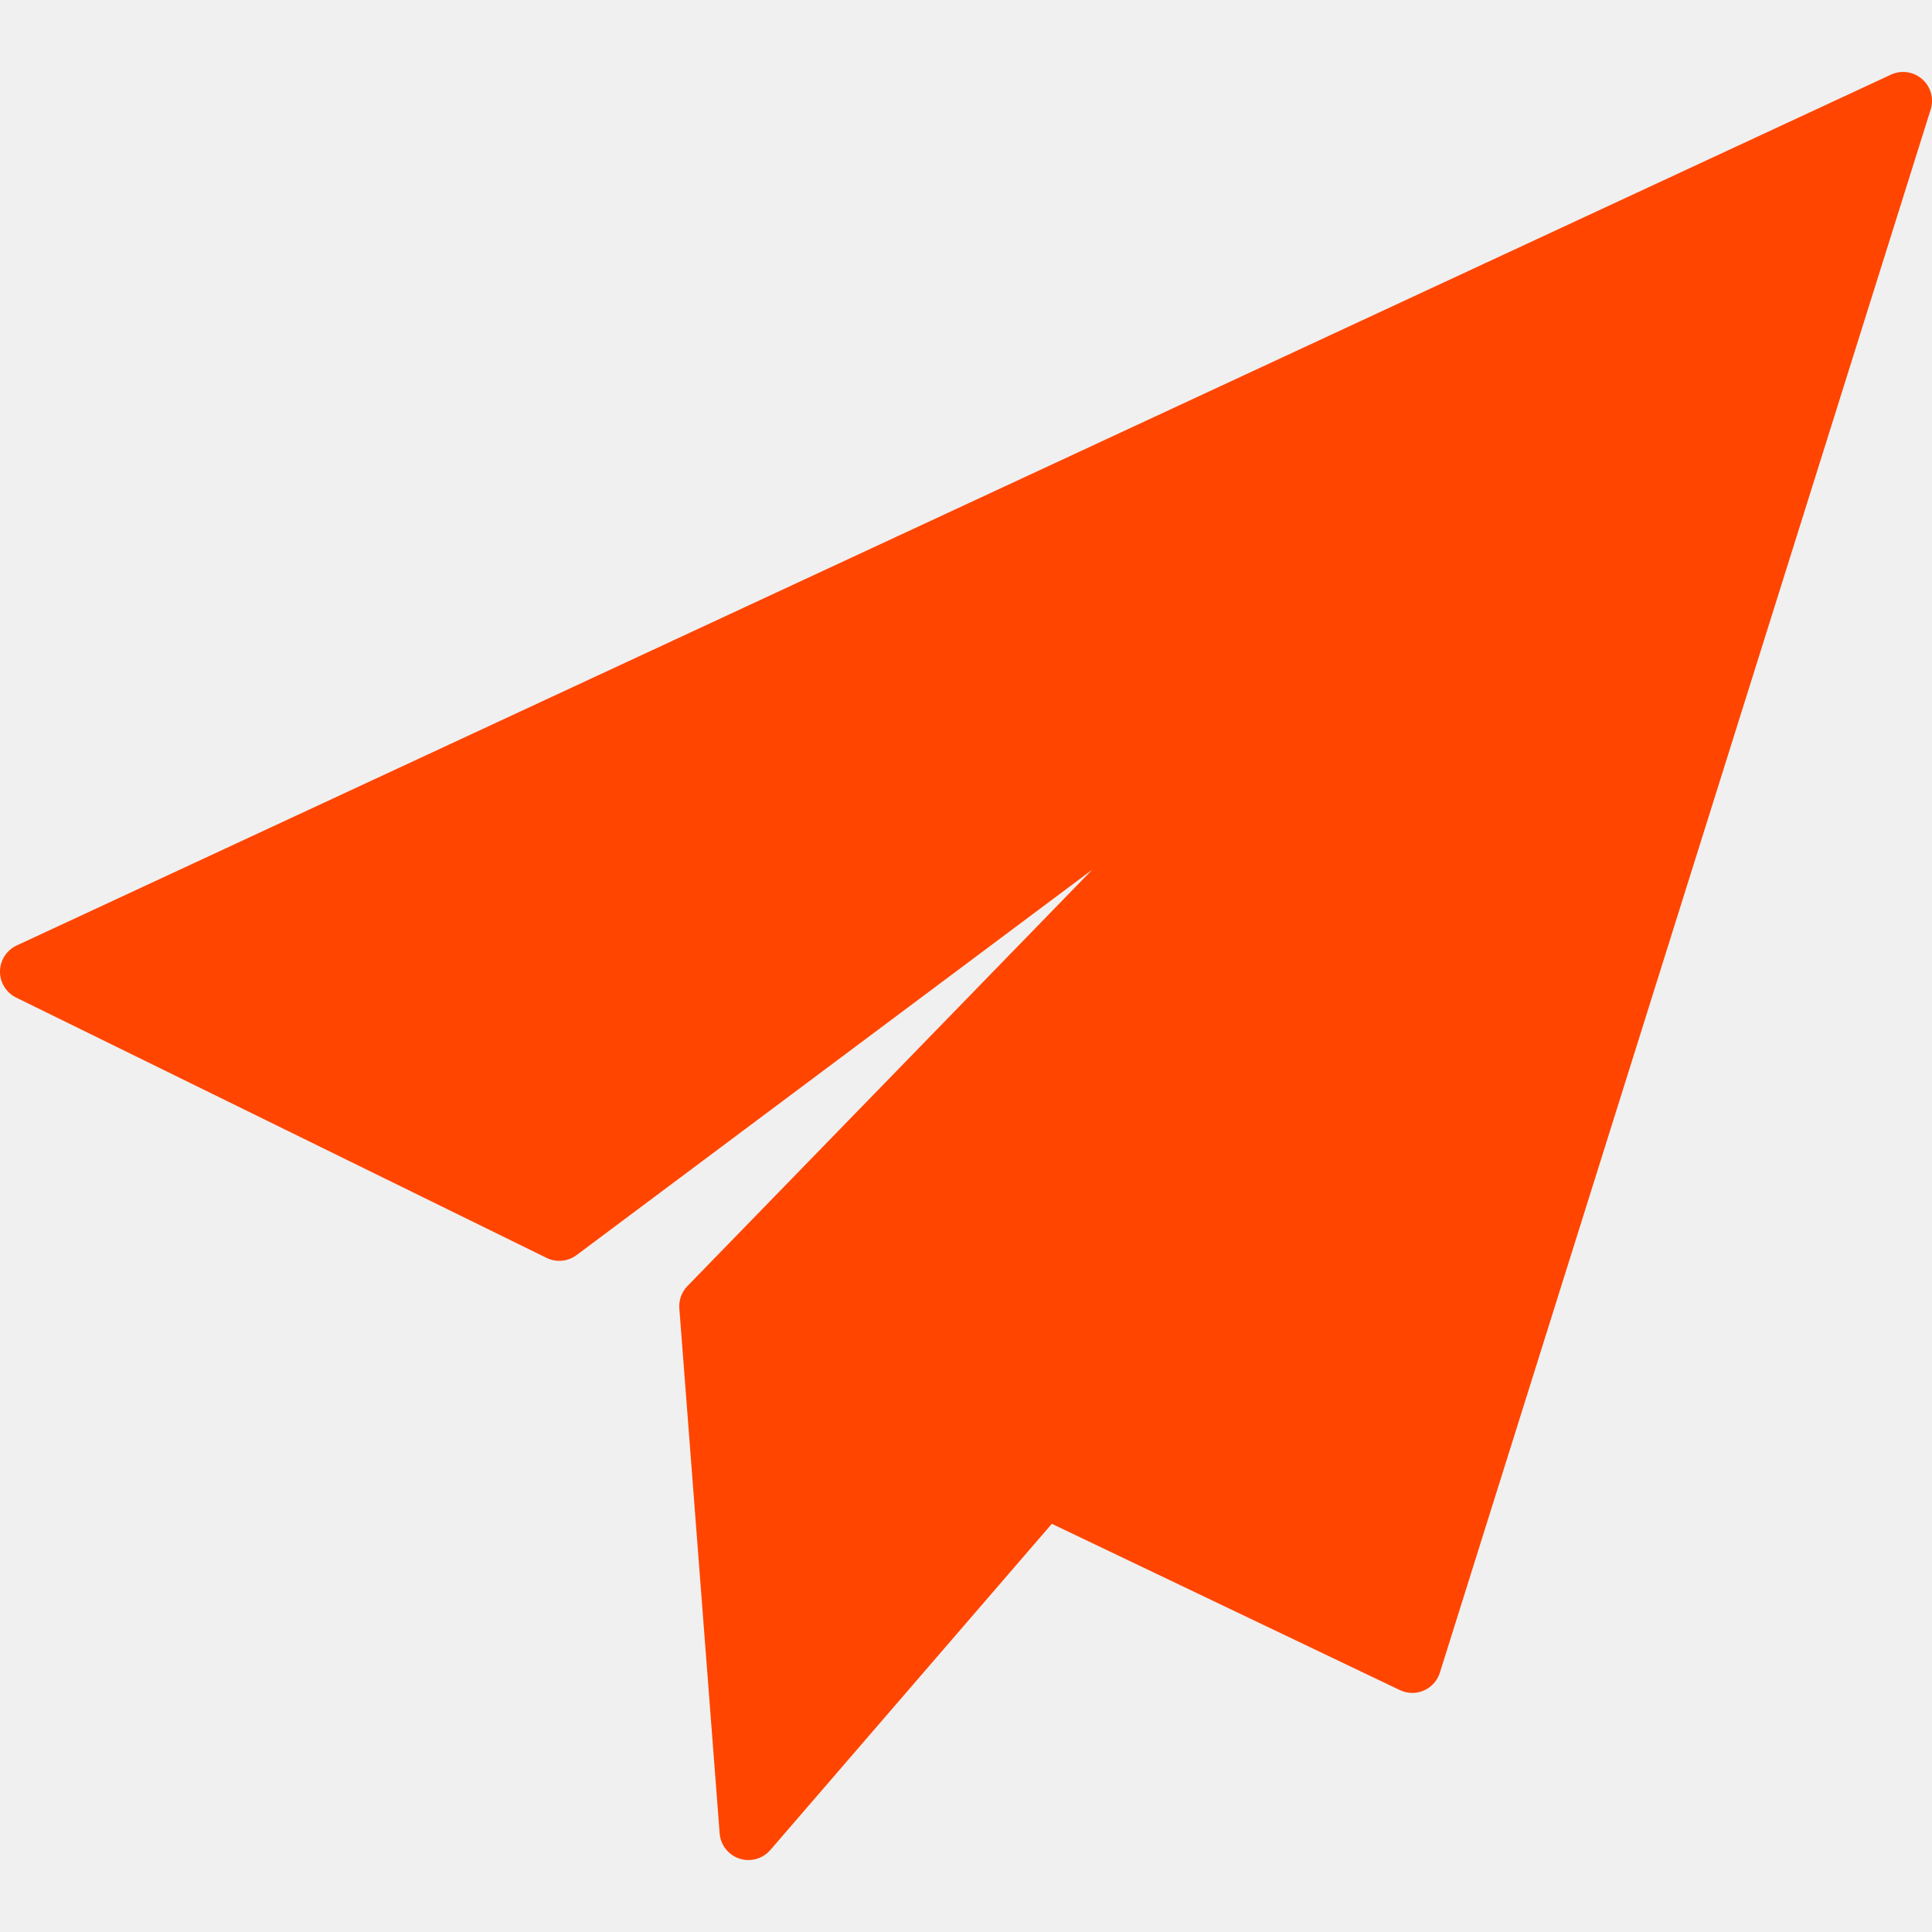
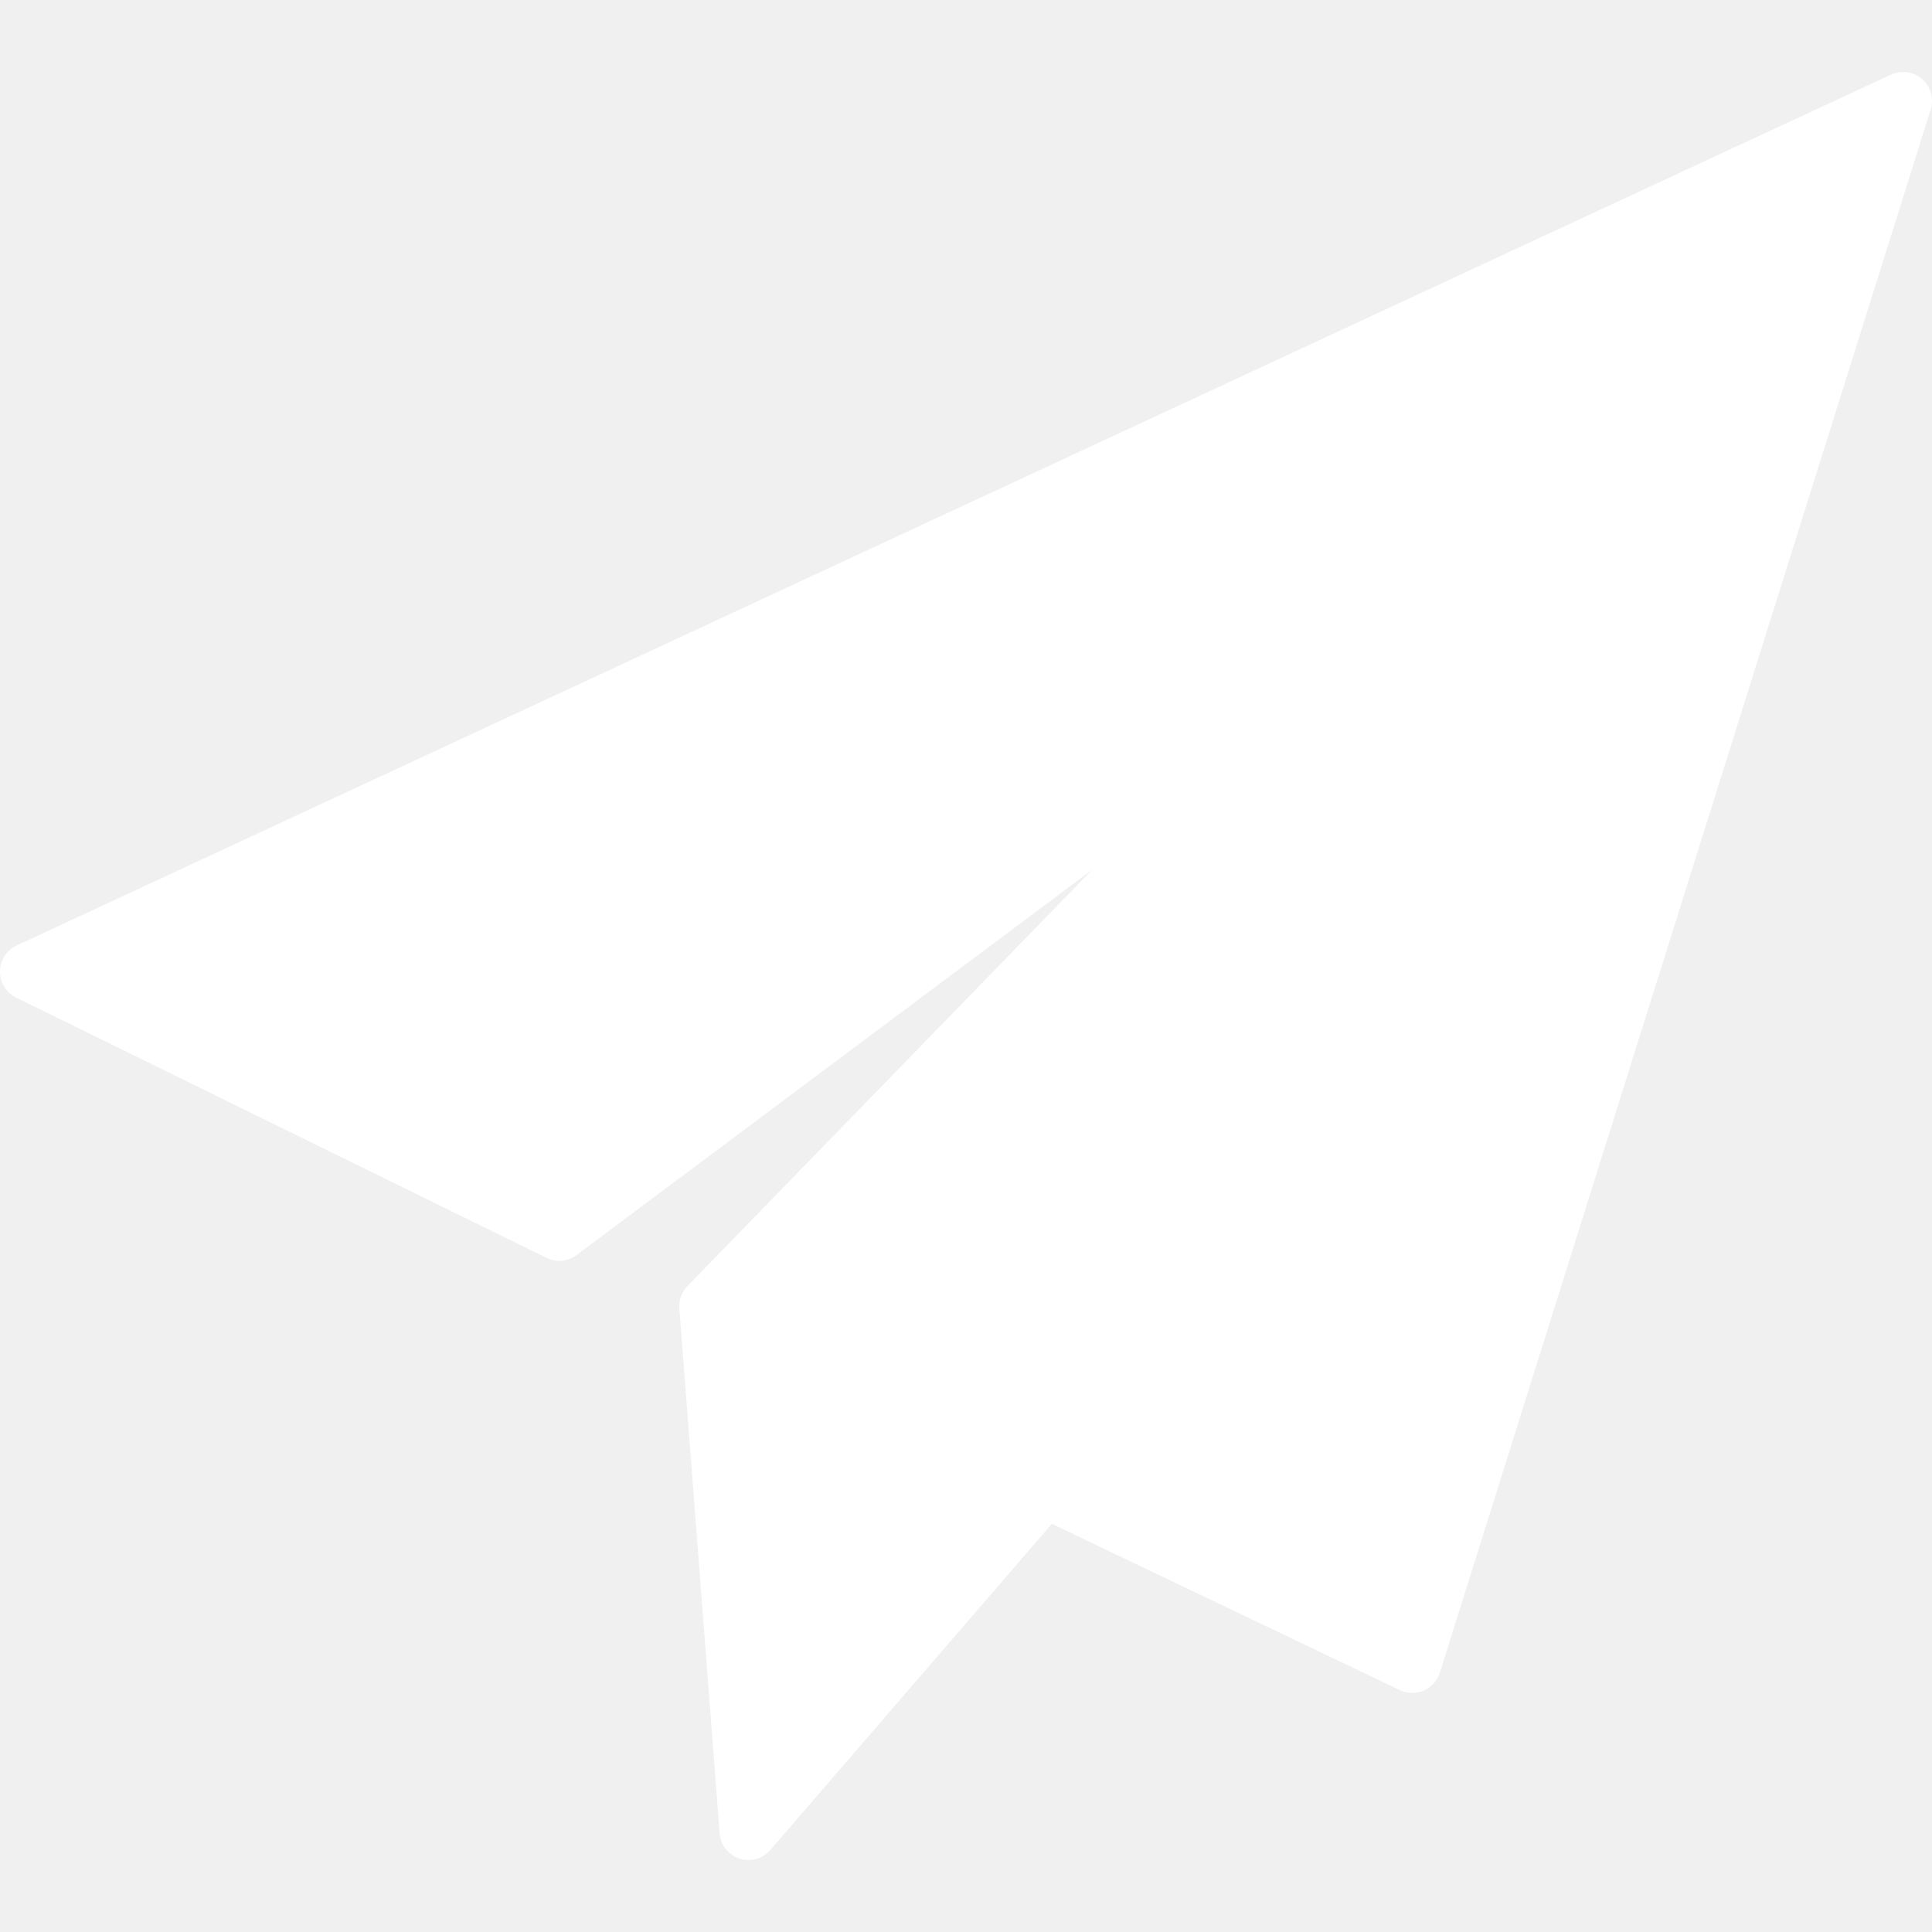
- <svg xmlns="http://www.w3.org/2000/svg" fill="#ff4500" height="800px" width="800px" version="1.1" id="Capa_1" viewBox="0 0 334.5 334.5" xml:space="preserve">
+ <svg xmlns="http://www.w3.org/2000/svg" fill="#fff" height="800px" width="800px" version="1.1" id="Capa_1" viewBox="0 0 334.5 334.5" xml:space="preserve">
  <path d="M332.797,13.699c-1.489-1.306-3.608-1.609-5.404-0.776L2.893,163.695c-1.747,0.812-2.872,2.555-2.893,4.481  s1.067,3.693,2.797,4.542l91.833,45.068c1.684,0.827,3.692,0.64,5.196-0.484l89.287-66.734l-70.094,72.1  c-1,1.029-1.51,2.438-1.4,3.868l6.979,90.889c0.155,2.014,1.505,3.736,3.424,4.367c0.513,0.168,1.04,0.25,1.561,0.25  c1.429,0,2.819-0.613,3.786-1.733l48.742-56.482l60.255,28.79c1.308,0.625,2.822,0.651,4.151,0.073  c1.329-0.579,2.341-1.705,2.775-3.087L334.27,18.956C334.864,17.066,334.285,15.005,332.797,13.699z" />
</svg>
